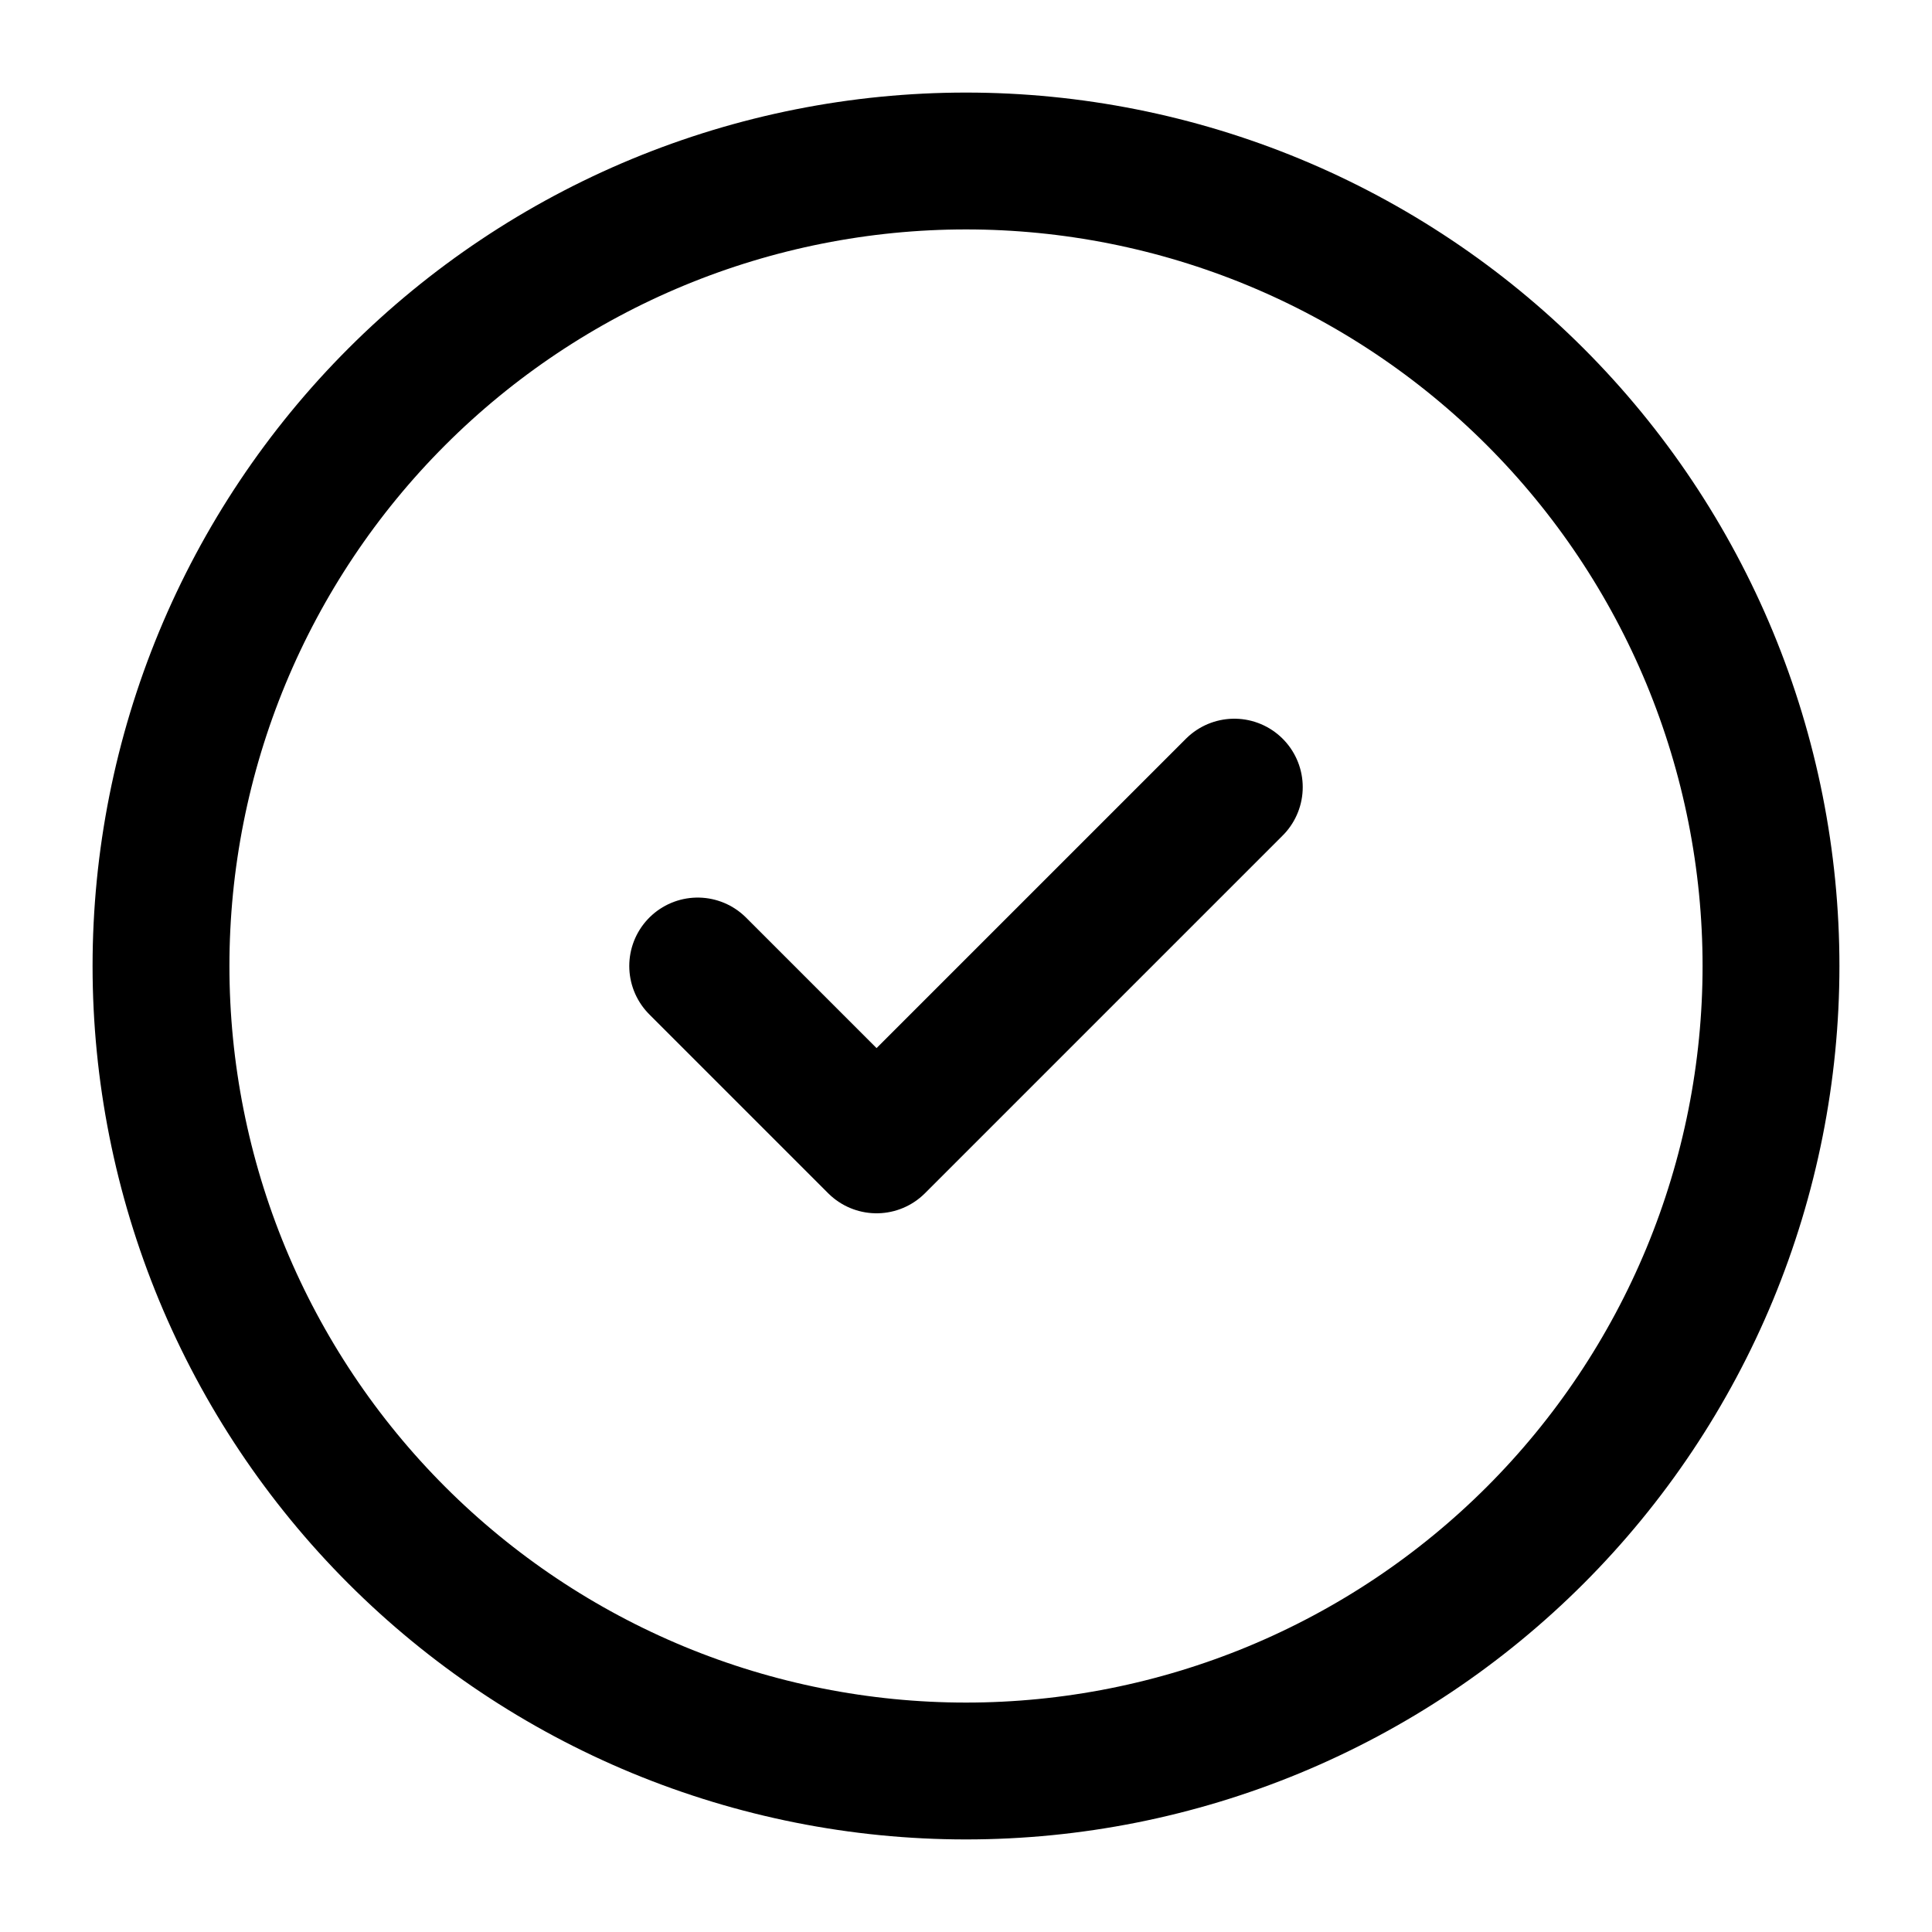
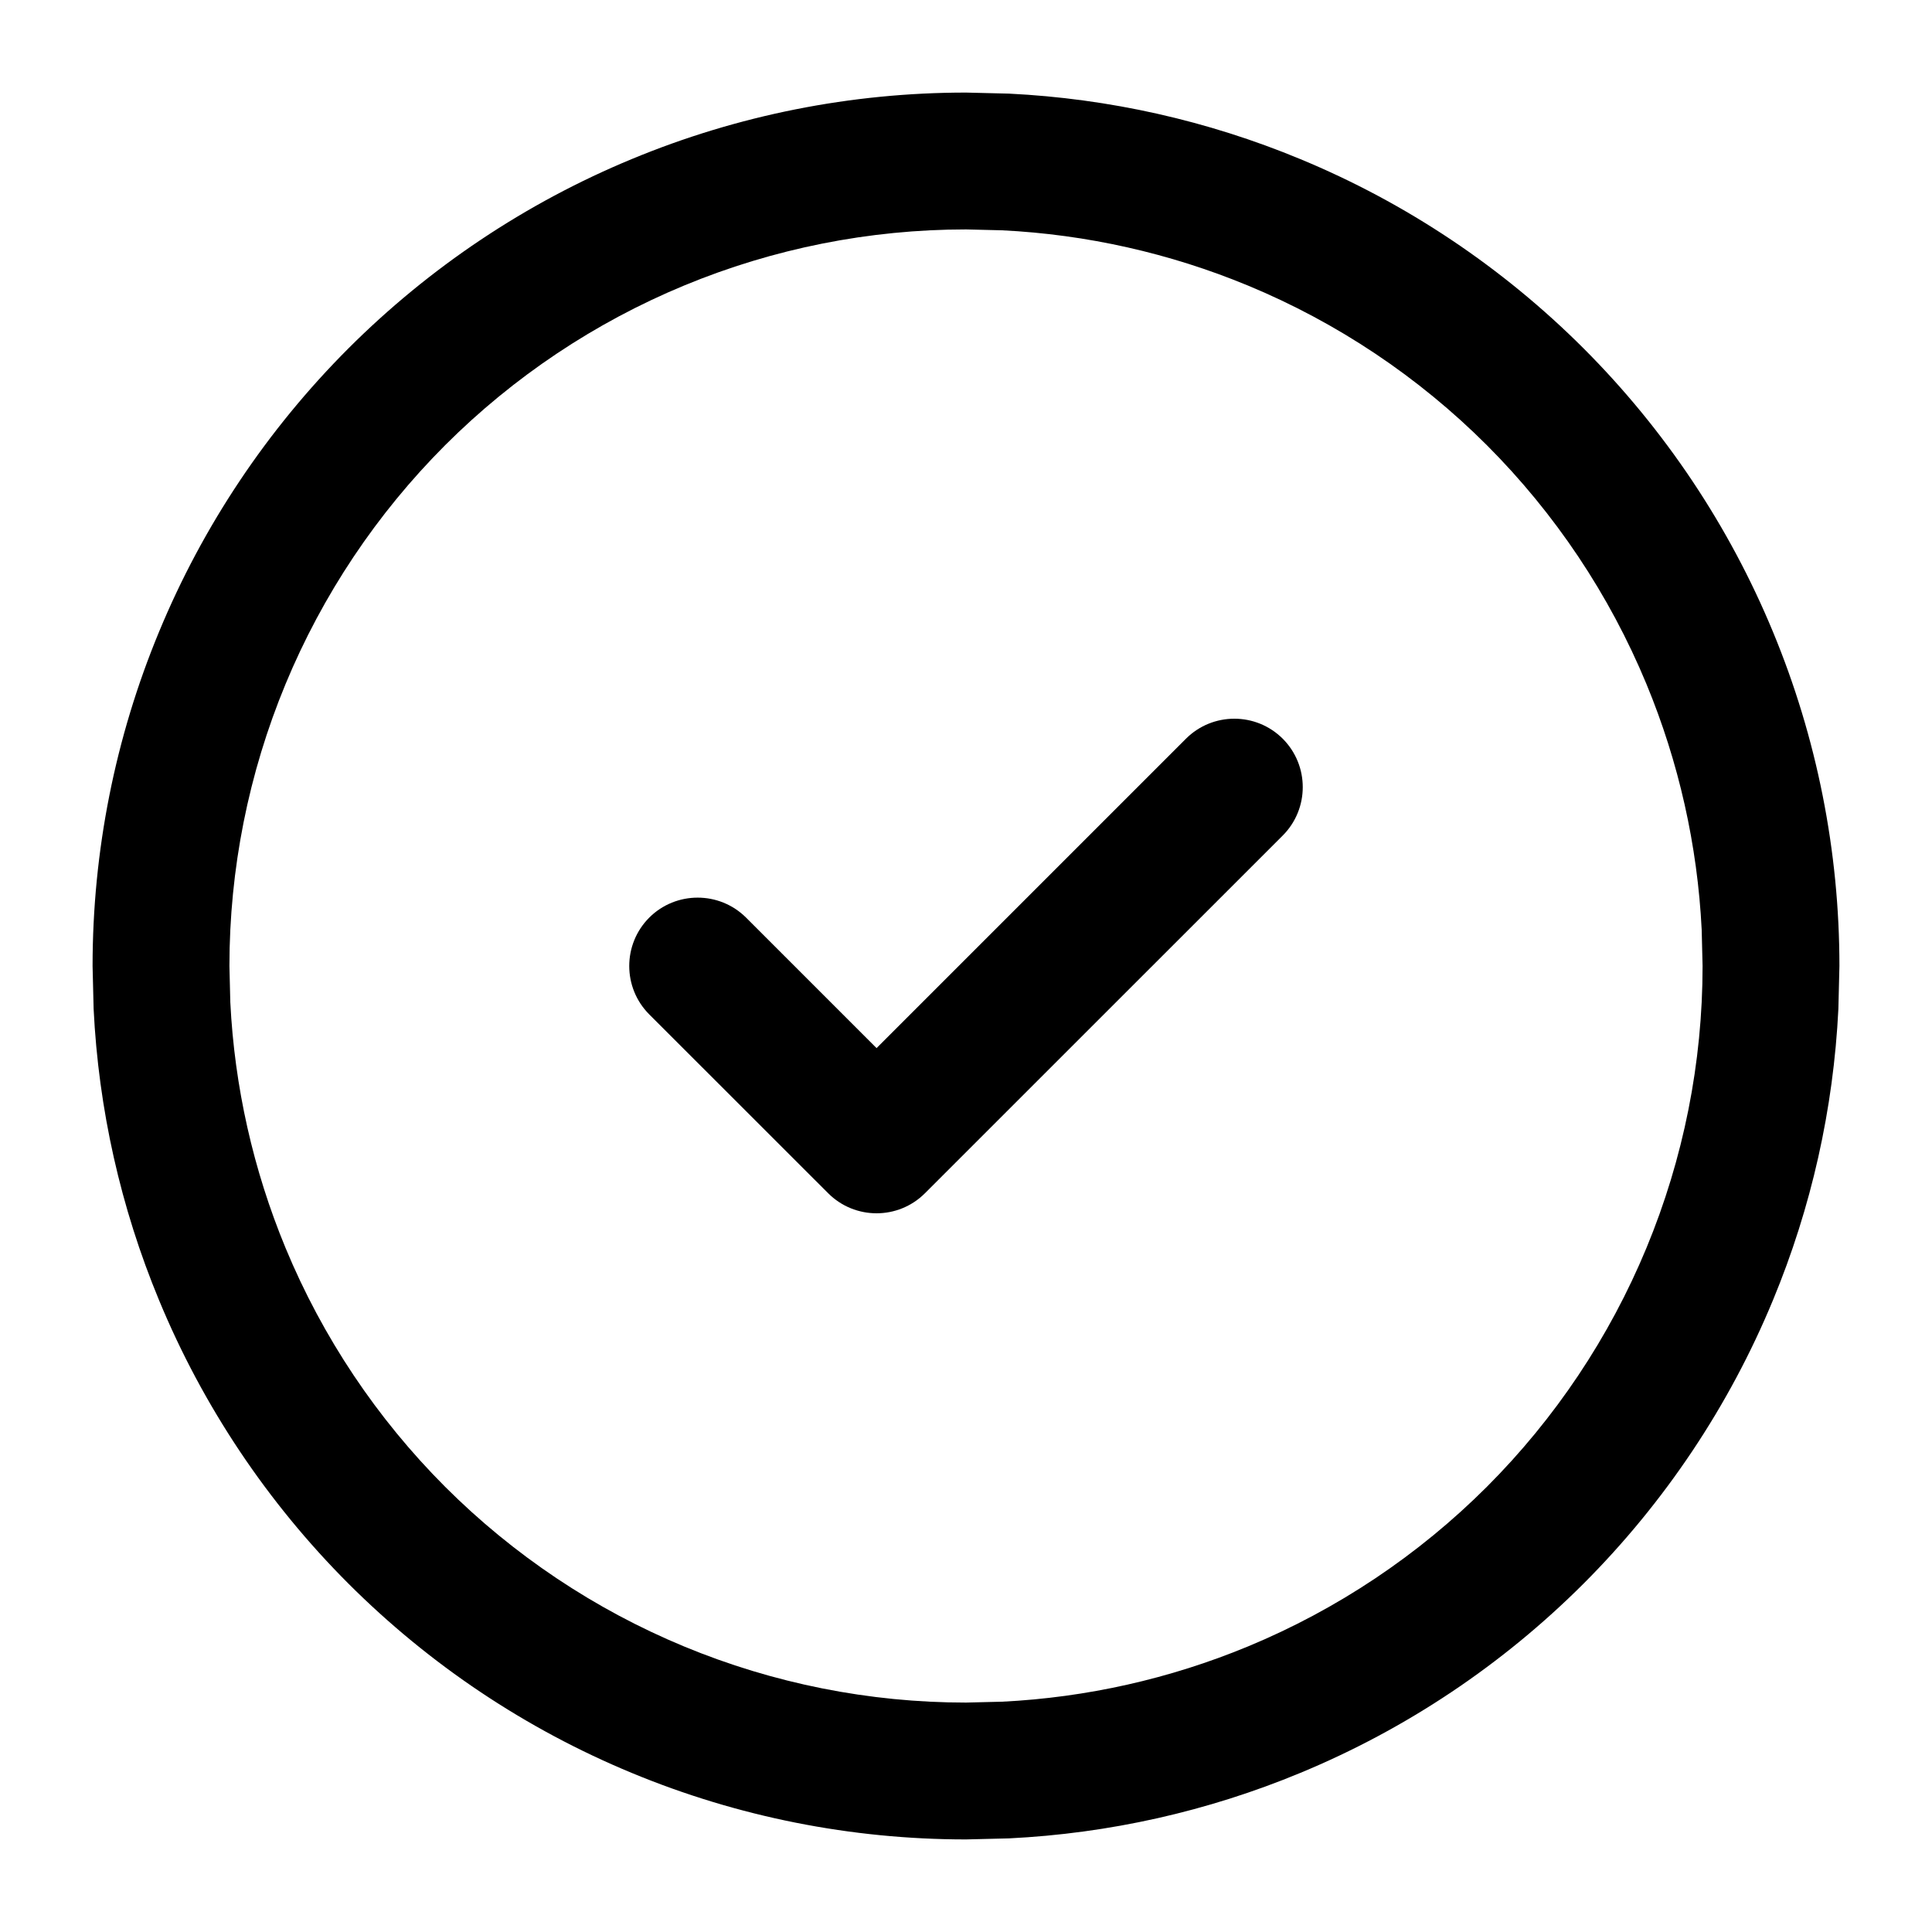
<svg xmlns="http://www.w3.org/2000/svg" viewBox="0 0 24 24" fill="none">
-   <path d="M8.667 12L10.889 14.222L15.333 9.778M2 12C2 13.313 2.259 14.614 2.761 15.827C3.264 17.04 4 18.142 4.929 19.071C5.858 20 6.96 20.736 8.173 21.239C9.386 21.741 10.687 22 12 22C13.313 22 14.614 21.741 15.827 21.239C17.04 20.736 18.142 20 19.071 19.071C20 18.142 20.736 17.04 21.239 15.827C21.741 14.614 22 13.313 22 12C22 10.687 21.741 9.386 21.239 8.173C20.736 6.96 20 5.858 19.071 4.929C18.142 4 17.04 3.264 15.827 2.761C14.614 2.259 13.313 2 12 2C10.687 2 9.386 2.259 8.173 2.761C6.96 3.264 5.858 4 4.929 4.929C4 5.858 3.264 6.96 2.761 8.173C2.259 9.386 2 10.687 2 12Z" stroke="black" stroke-width="1.7" stroke-linecap="round" stroke-linejoin="round" />
+   <path d="M21.139 11.55C21.087 10.502 20.855 9.469 20.453 8.498C19.993 7.388 19.319 6.38 18.47 5.53C17.62 4.681 16.612 4.007 15.502 3.547C14.531 3.145 13.498 2.913 12.45 2.861L12 2.85C10.798 2.85 9.608 3.087 8.498 3.547C7.388 4.007 6.38 4.681 5.53 5.53C4.681 6.38 4.007 7.388 3.547 8.498C3.087 9.608 2.85 10.798 2.85 12L2.861 12.45C2.913 13.498 3.145 14.531 3.547 15.502C4.007 16.612 4.681 17.62 5.53 18.47C6.38 19.319 7.388 19.993 8.498 20.453C9.608 20.913 10.798 21.15 12 21.15L12.45 21.139C13.498 21.087 14.531 20.855 15.502 20.453C16.612 19.993 17.62 19.319 18.47 18.47C19.319 17.62 19.993 16.612 20.453 15.502C20.913 14.392 21.15 13.202 21.15 12L21.139 11.55ZM14.732 9.177C15.064 8.845 15.603 8.845 15.935 9.177C16.266 9.509 16.266 10.047 15.935 10.379L11.49 14.823C11.158 15.155 10.62 15.155 10.288 14.823L8.065 12.601C7.734 12.269 7.734 11.731 8.065 11.399C8.397 11.068 8.936 11.068 9.268 11.399L10.889 13.02L14.732 9.177ZM22.837 12.533C22.776 13.776 22.502 15 22.024 16.152C21.479 17.469 20.679 18.664 19.672 19.672C18.664 20.679 17.469 21.479 16.152 22.024C15 22.502 13.776 22.776 12.533 22.837L12 22.85C10.575 22.85 9.164 22.57 7.848 22.024C6.531 21.479 5.336 20.679 4.328 19.672C3.321 18.664 2.521 17.469 1.976 16.152C1.498 15 1.224 13.776 1.163 12.533L1.15 12C1.15 10.575 1.43 9.164 1.976 7.848C2.521 6.531 3.321 5.336 4.328 4.328C5.336 3.321 6.531 2.521 7.848 1.976C9.164 1.43 10.575 1.15 12 1.15L12.533 1.163C13.776 1.224 15 1.498 16.152 1.976C17.469 2.521 18.664 3.321 19.672 4.328C20.679 5.336 21.479 6.531 22.024 7.848C22.57 9.164 22.85 10.575 22.85 12L22.837 12.533Z" fill="black" />
</svg>
